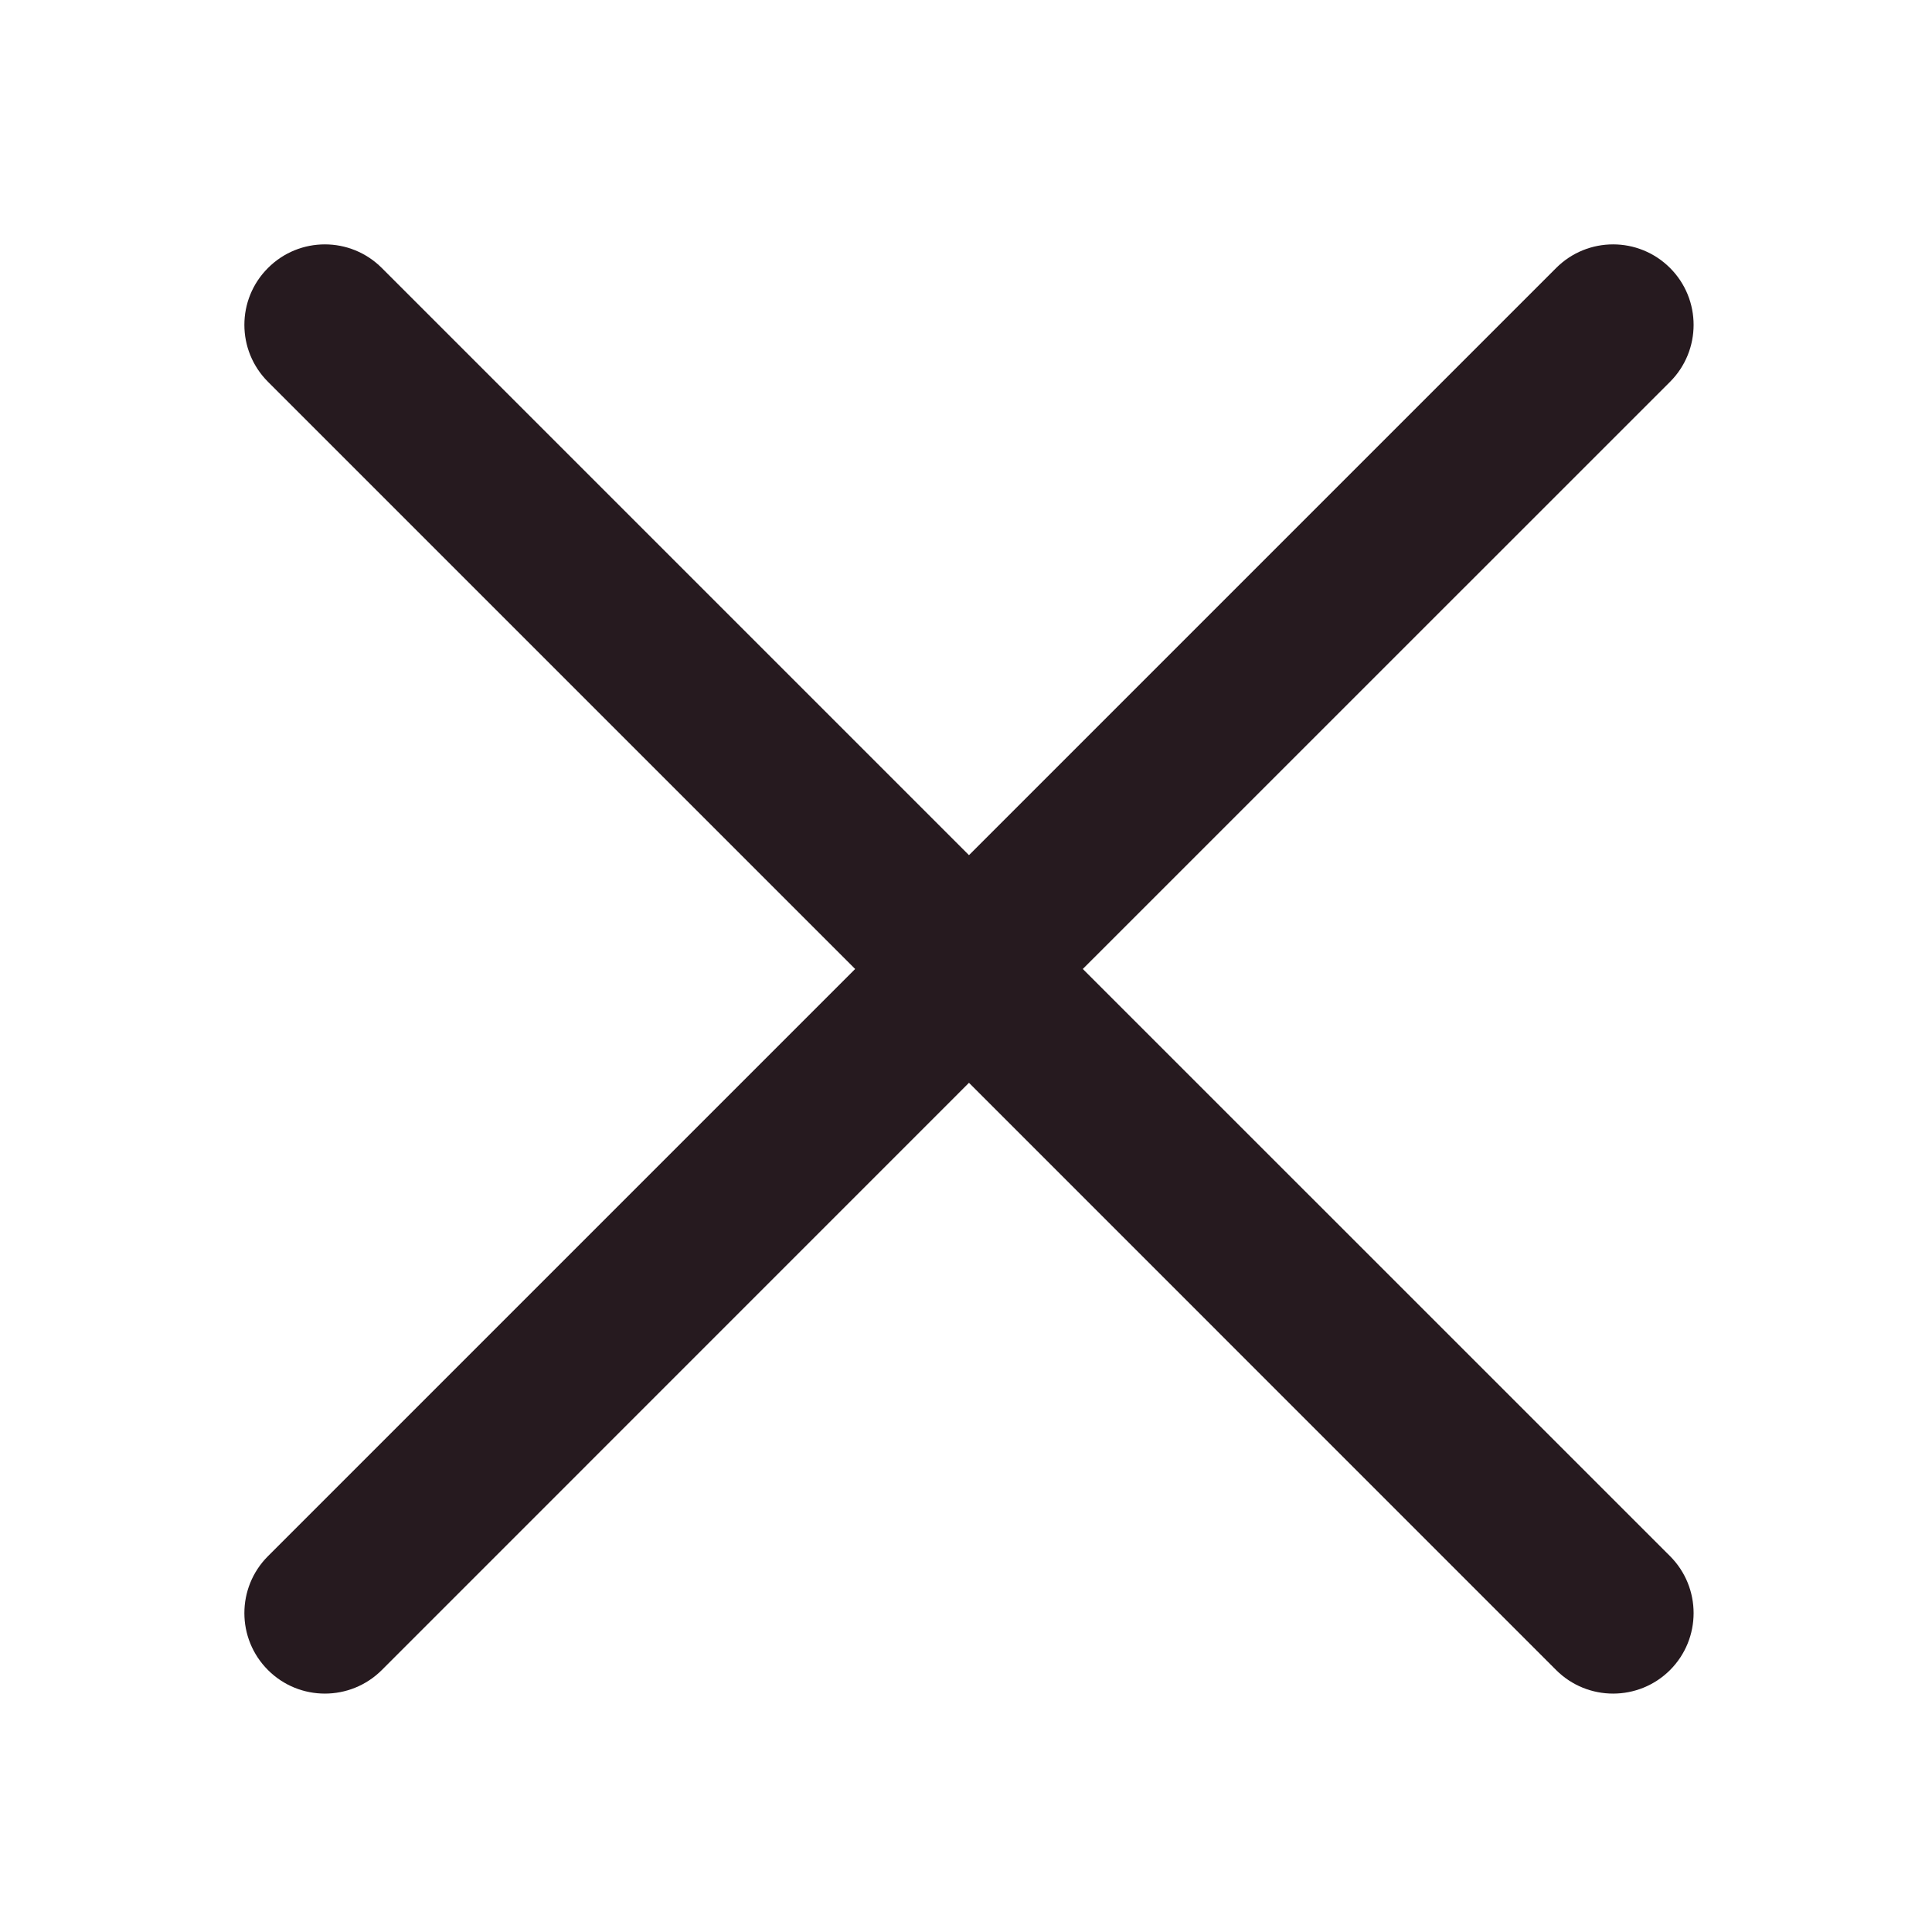
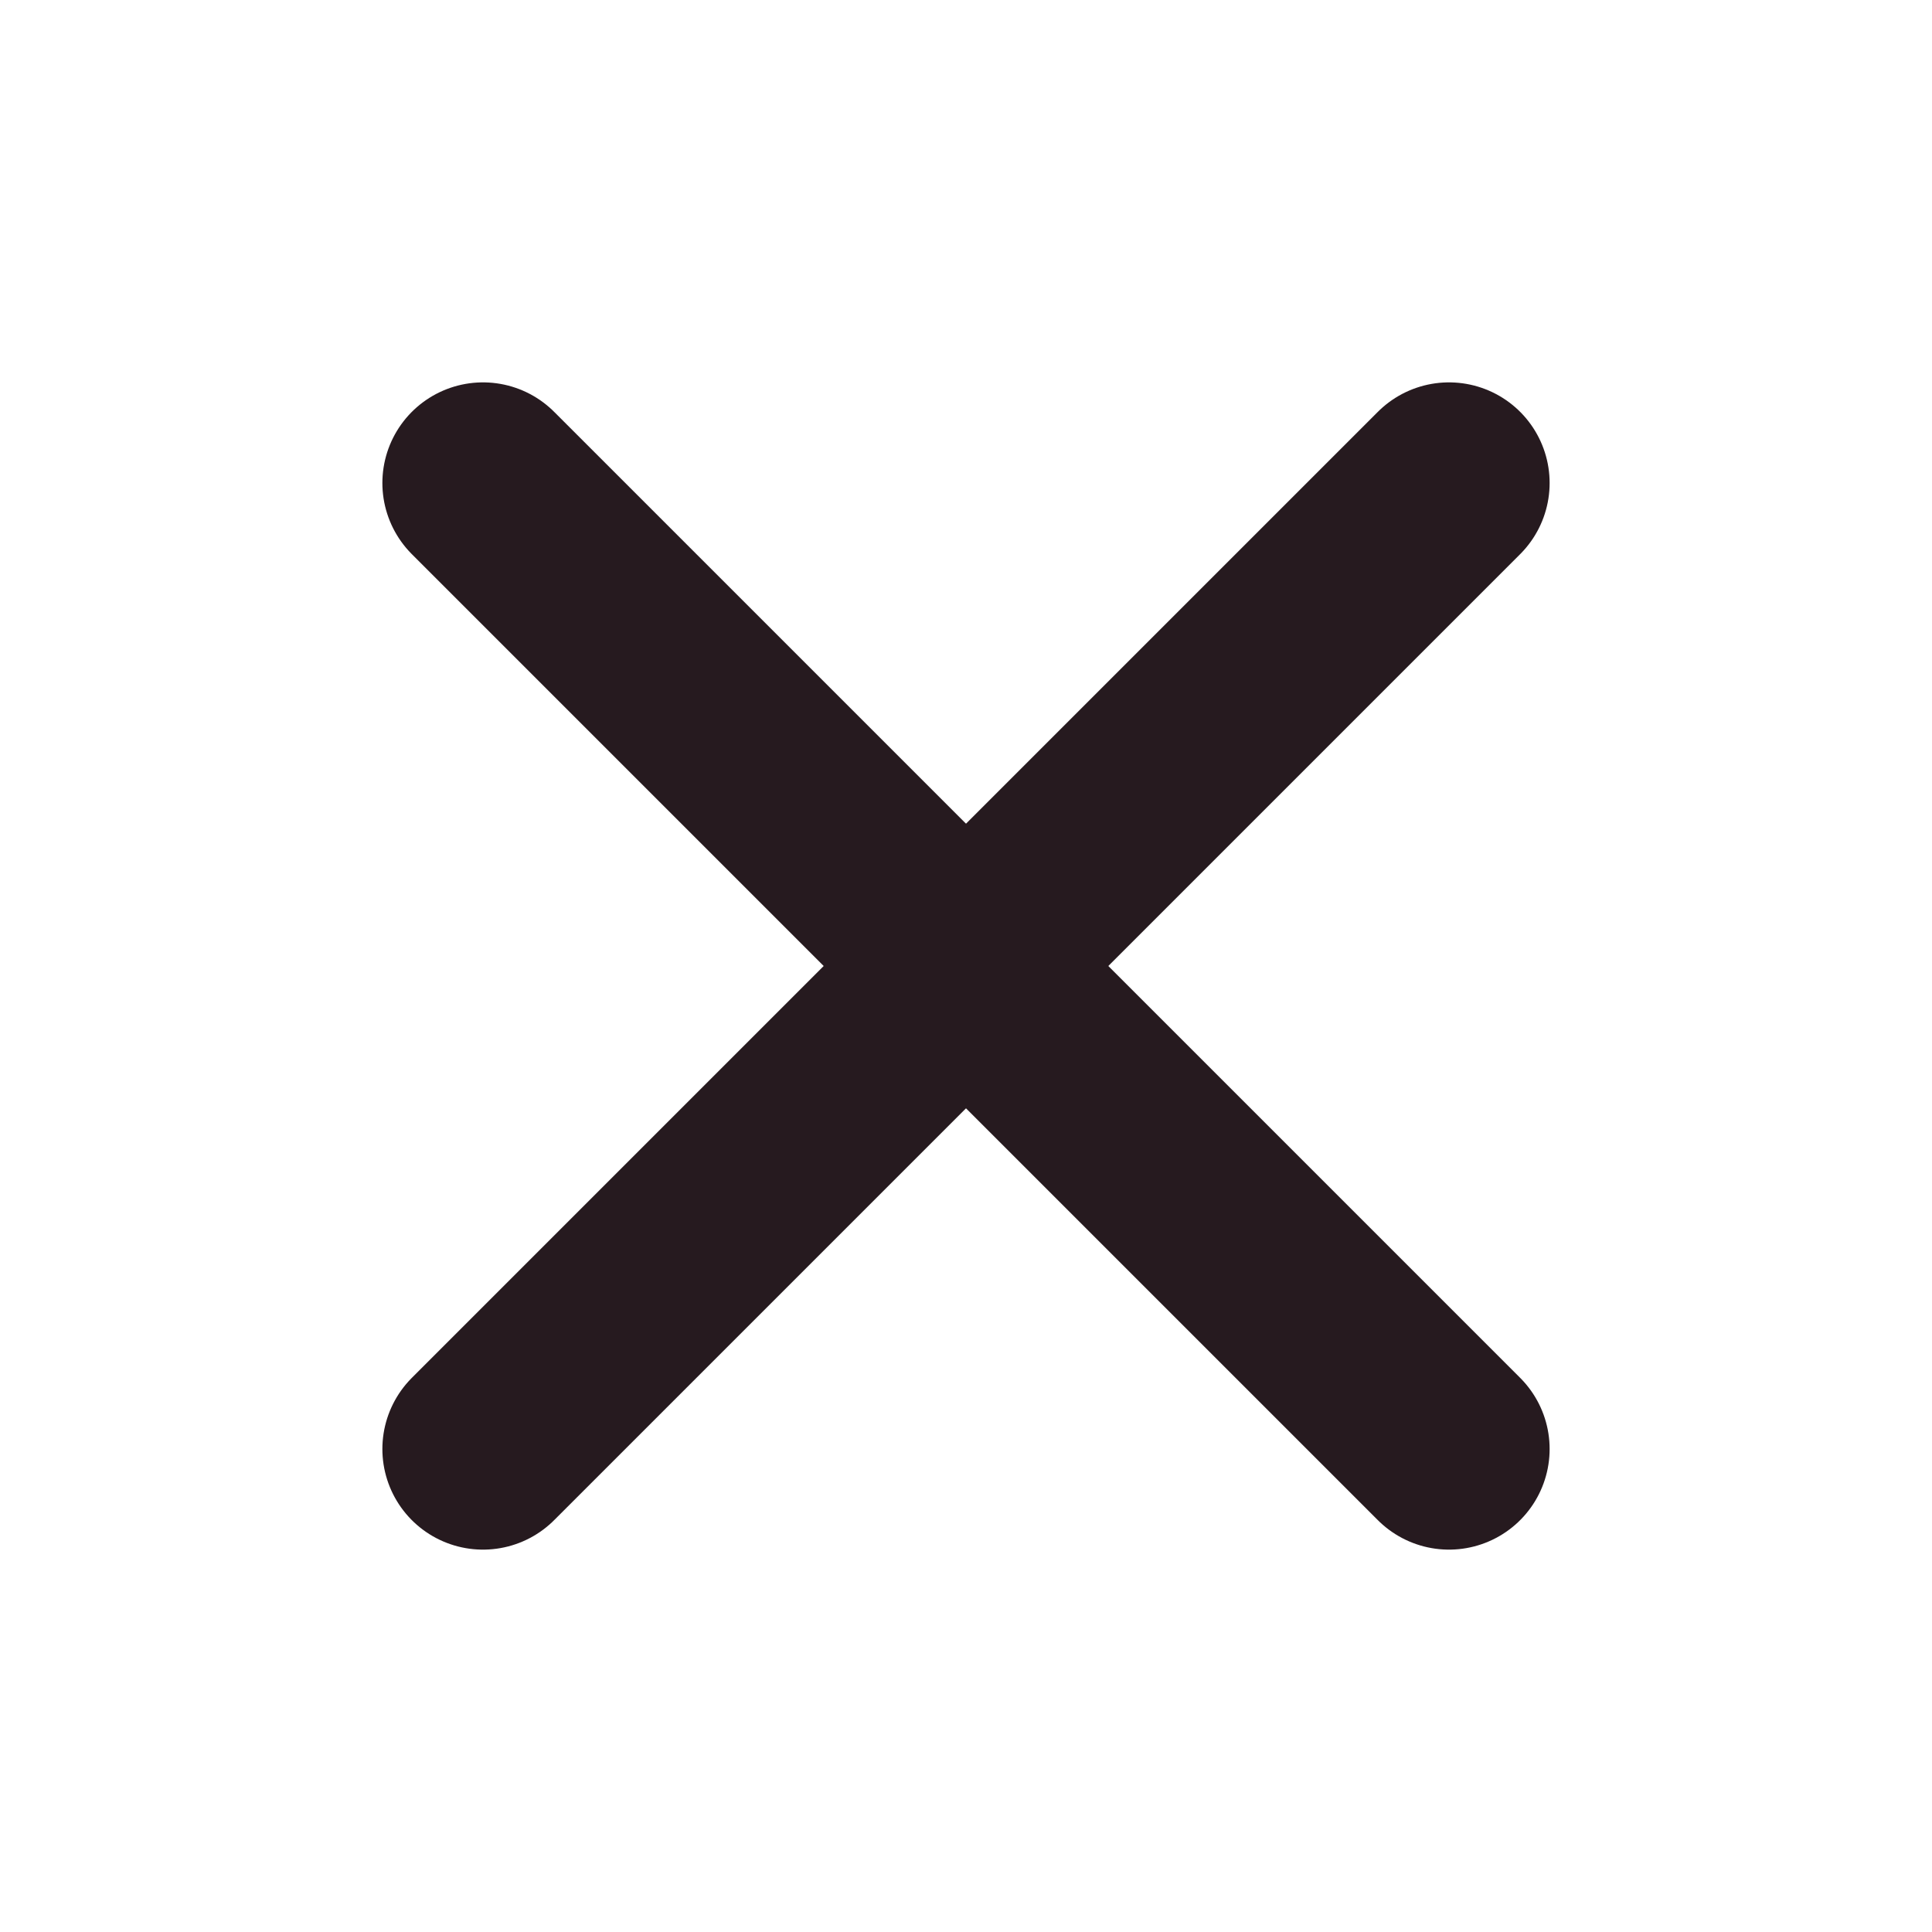
- <svg xmlns="http://www.w3.org/2000/svg" width="800px" height="800px" viewBox="0 0 24 24" fill="none" version="1.1" id="svg4">
-   <defs id="defs8" />
-   <path d="M20.746 3.329C20.355 2.938 19.722 2.938 19.331 3.329L12.037 10.623L4.743 3.329C4.352 2.938 3.719 2.938 3.329 3.329C2.938 3.719 2.938 4.352 3.329 4.743L10.623 12.037L3.329 19.331C2.938 19.722 2.938 20.355 3.329 20.746C3.719 21.136 4.352 21.136 4.743 20.746L12.037 13.451L19.331 20.746C19.722 21.136 20.355 21.136 20.746 20.746C21.136 20.355 21.136 19.722 20.746 19.331L13.451 12.037L20.746 4.743C21.136 4.352 21.136 3.719 20.746 3.329Z" fill="#0F0F0F" id="path2" style="fill:#261a1f;fill-opacity:1" />
+ <svg xmlns="http://www.w3.org/2000/svg" width="24" height="24" viewBox="0 0 24 24" fill="none" stroke="#261a1f" stroke-width="2.5" stroke-linecap="round" stroke-linejoin="round">
+   <line x1="18" y1="6" x2="6" y2="18" stroke="#261a1f" stroke-width="2.5" />
+   <line x1="6" y1="6" x2="18" y2="18" stroke="#261a1f" stroke-width="2.5" />
</svg>
